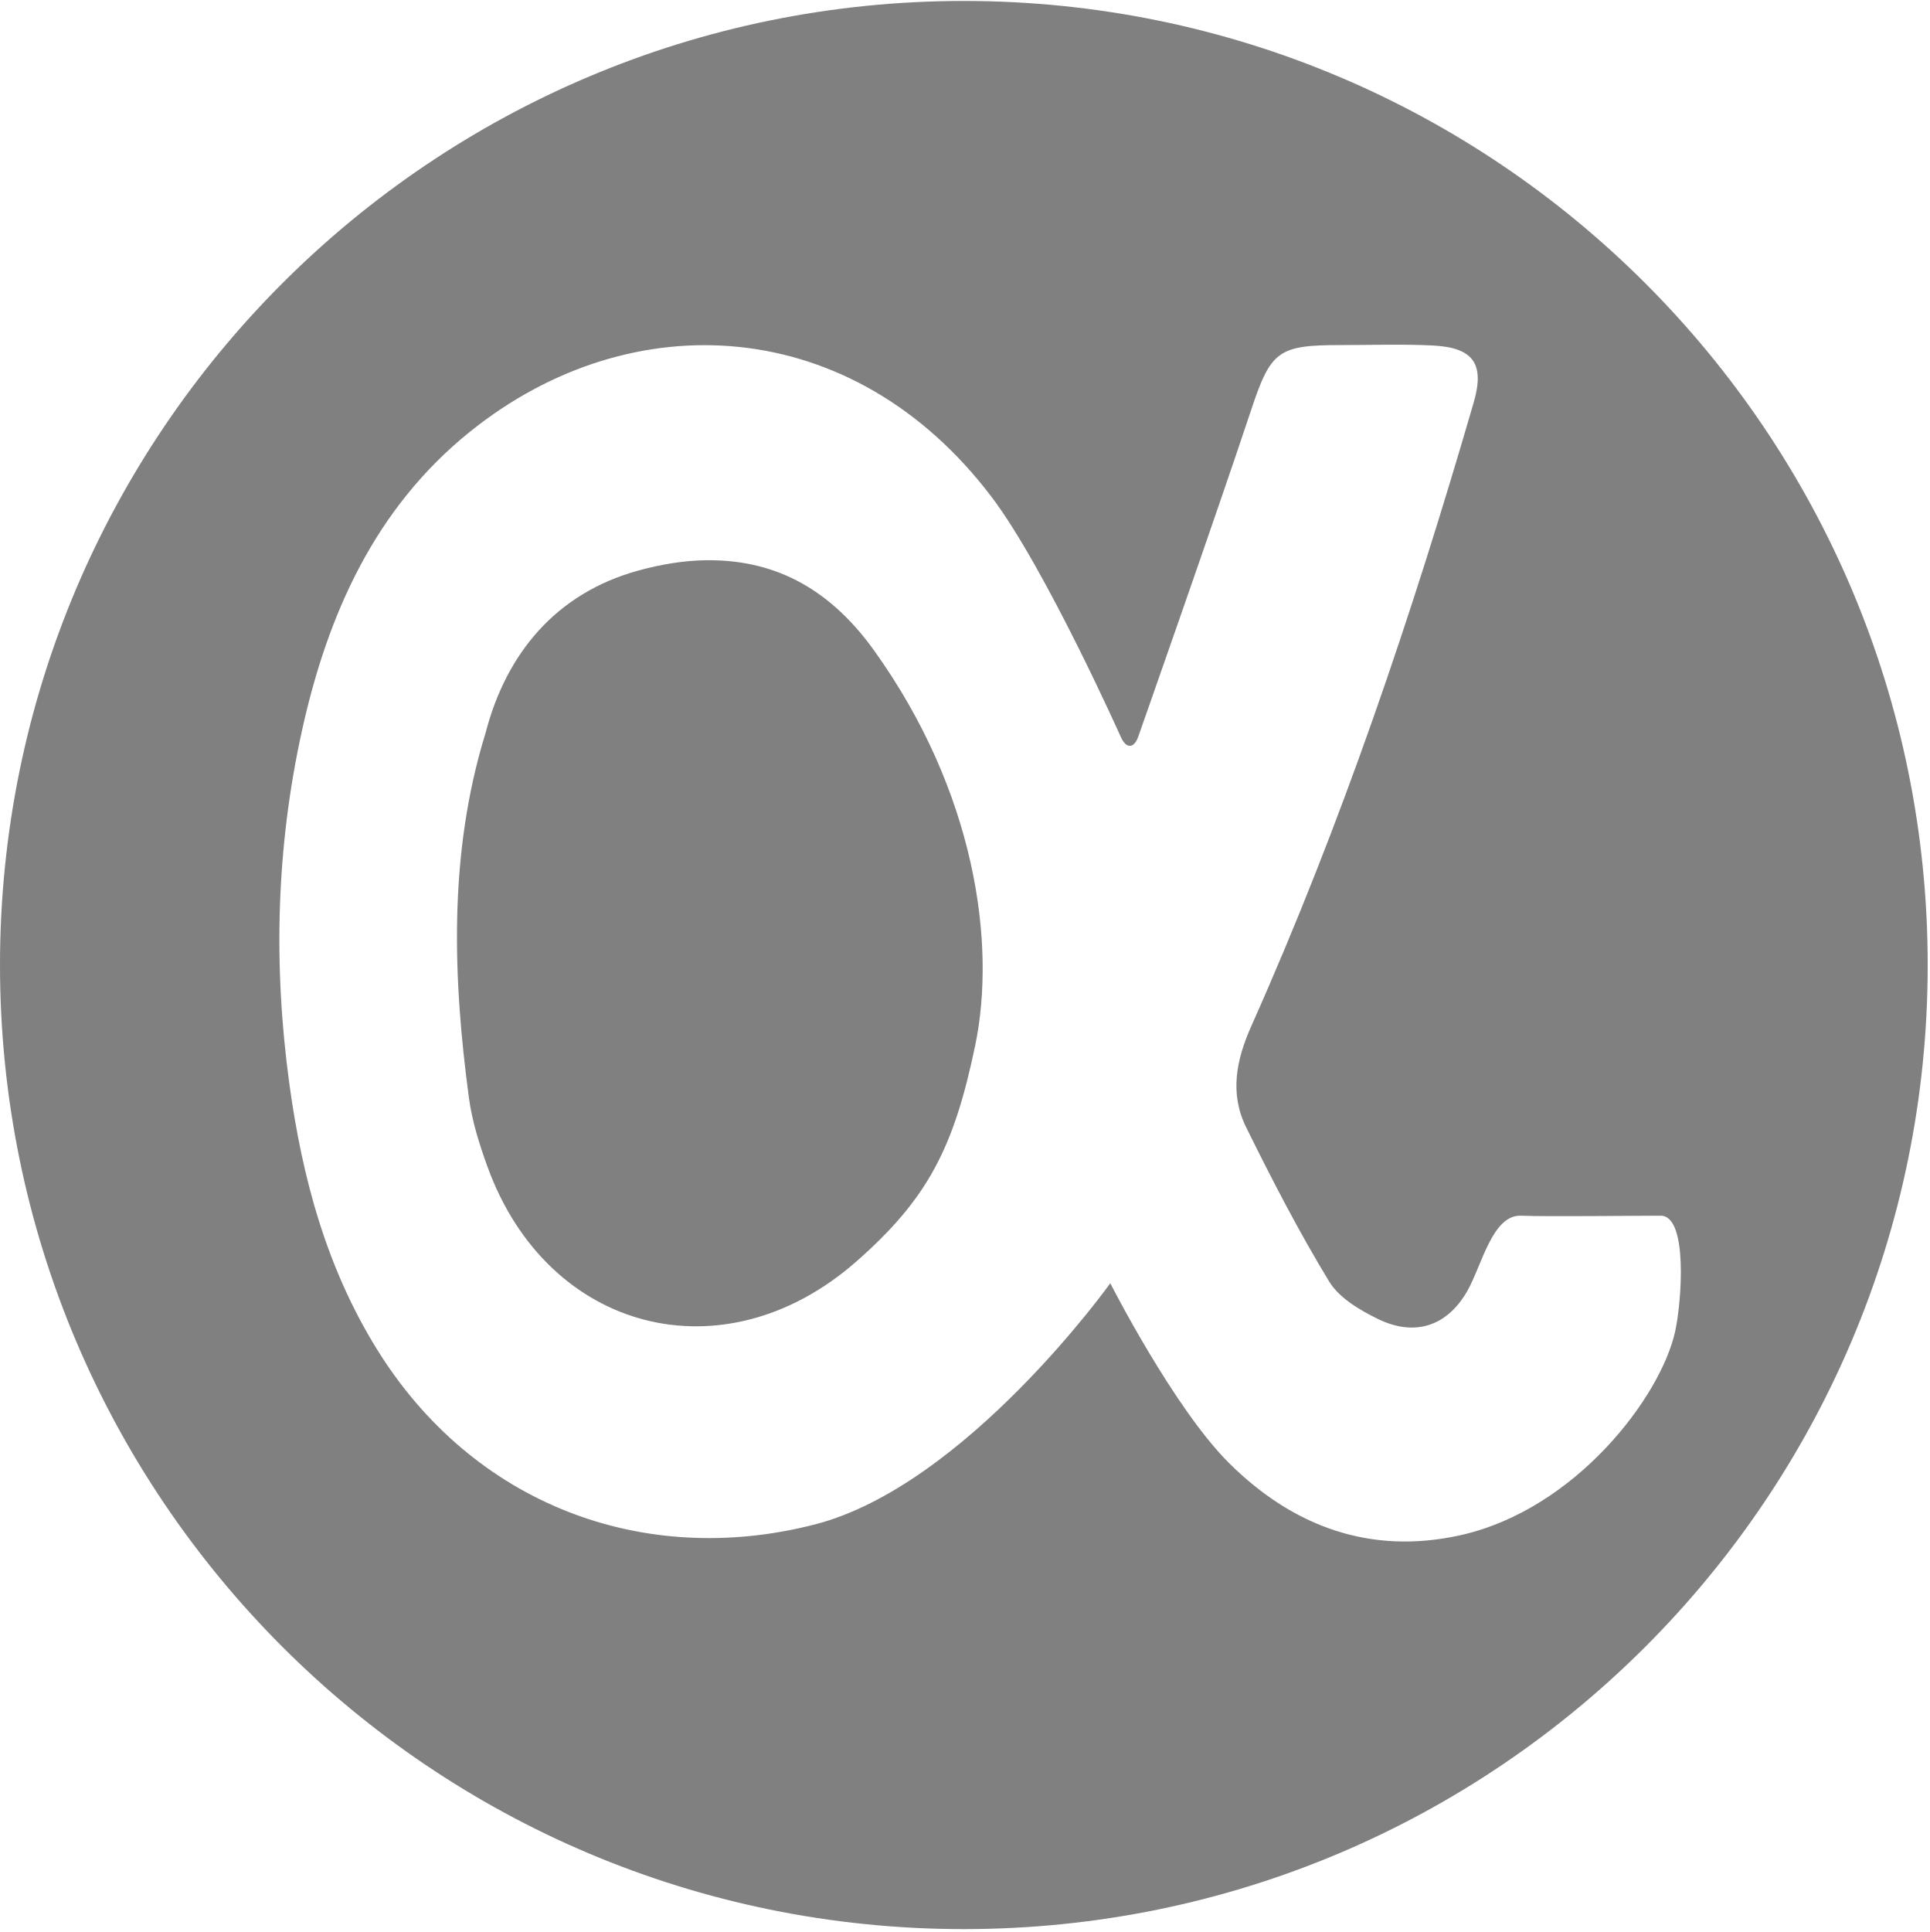
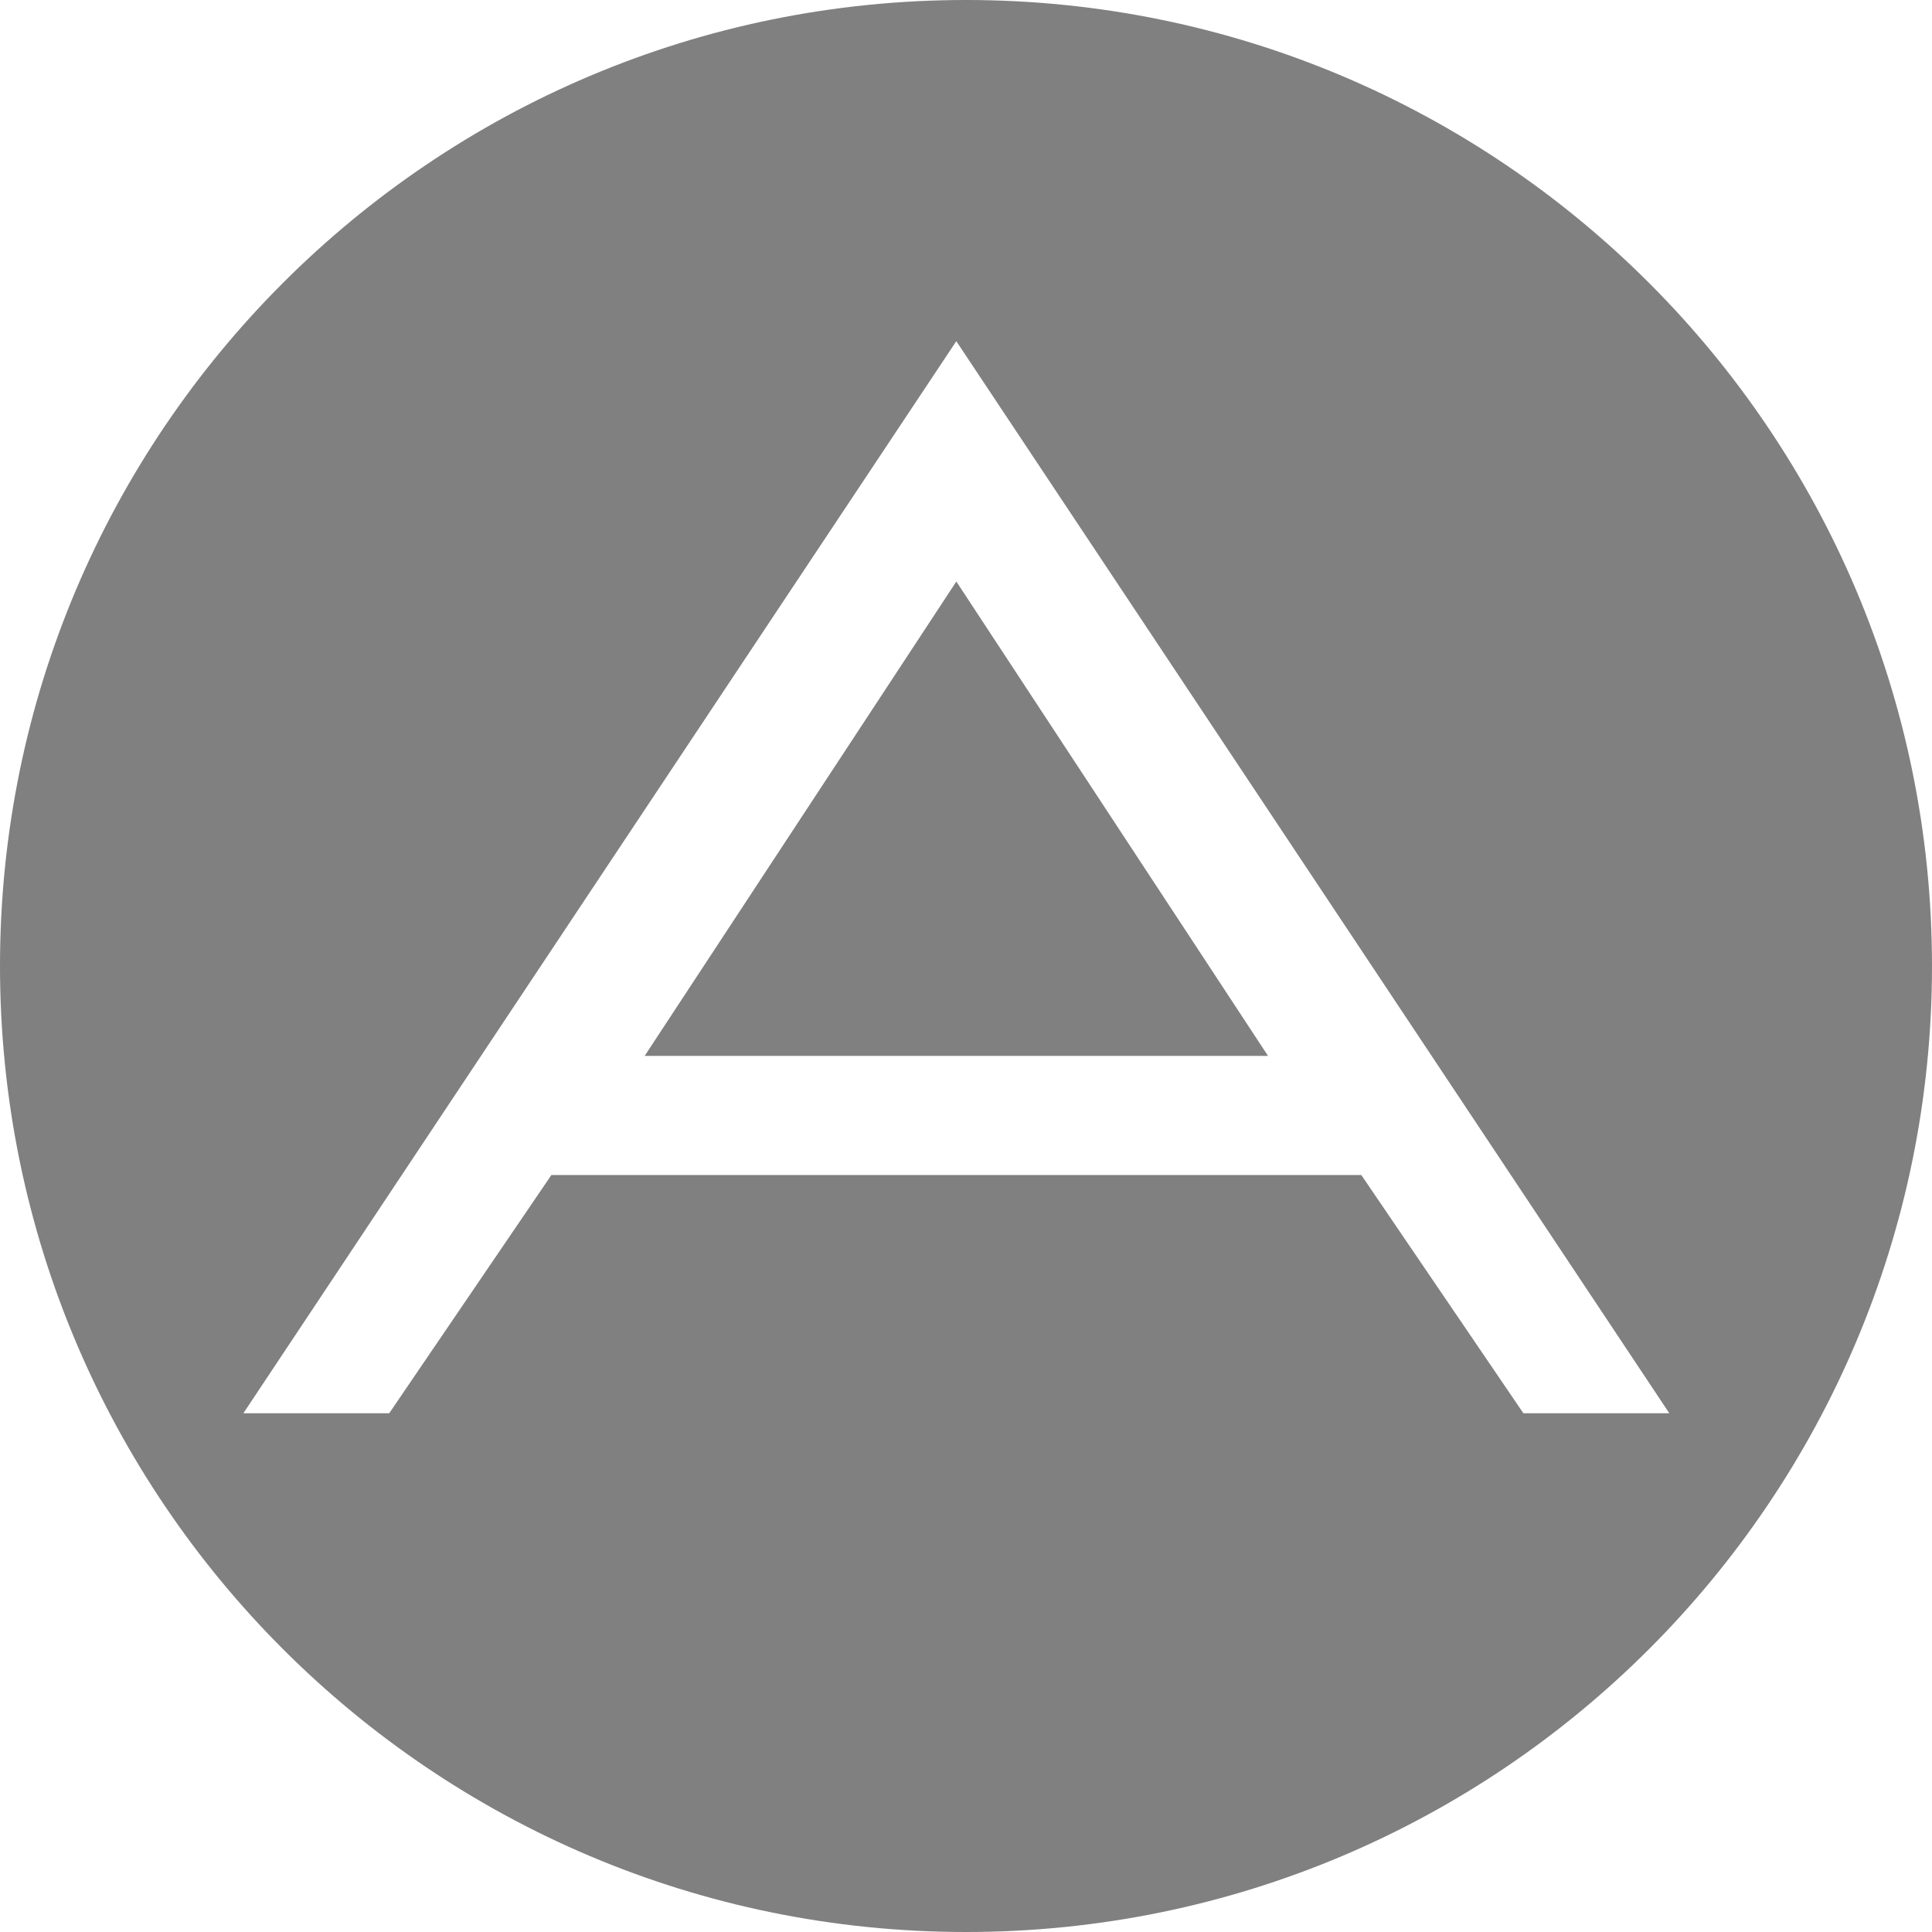
- <svg xmlns="http://www.w3.org/2000/svg" width="1001px" height="1002px" viewBox="0 0 1001 1002" version="1.1">
+ <svg xmlns="http://www.w3.org/2000/svg" width="200px" height="200px" viewBox="0 0 200 200" version="1.1">
  <description>Created with Sketch (http://www.bohemiancoding.com/sketch)</description>
  <defs />
-   <g id="Page 1" fill="#D8D8D8" fill-rule="evenodd">
-     <path d="M0,500.5 C0,776.643 223.857,1000.5 500,1000.5 C776.143,1000.5 1000,776.643 1000,500.5 C1000,224.357 776.143,0.5 500,0.5 C223.857,0.5 0,224.357 0,500.5 L0,500.5 L0,500.5 Z M742.781,179.156 C764.184,180.146 770.388,188.43 764.469,208.812 C732.498,318.888 695.893,427.379 649.125,532.156 C641.218,549.872 637.844,567.215 646.437,584.625 C659.84,611.778 673.783,638.782 689.499,664.625 C694.68,673.143 705.303,679.403 714.749,684.031 C733.889,693.408 750.717,687.875 761.187,669.531 C768.635,656.48 774.17,629.908 789,630.5 C802.766,631.051 847.215,630.5 861.508,630.5 C875.801,630.5 872.333,675.366 869,690.5 C861.5,724.555 817.24,782.937 757.562,796.219 C711.126,806.554 670.951,791.846 637.781,759 C609,730.5 575.968,665.531 575.968,665.531 C575.968,665.531 500.927,770.5 422.718,790.625 C333.655,813.543 245.207,780.167 195.375,699.5 C169.312,657.309 156.757,610.808 150.094,562.031 C141.695,500.534 143.297,439.512 156.625,379.031 C169.937,318.625 194.514,263.499 243.906,223.812 C327.735,156.455 442.601,162.937 514.406,257.75 C542.282,294.558 581.532,382.428 581.532,382.428 C584.281,388.45 588.291,388.269 590.492,382.004 C590.492,382.004 630.788,267.577 649.061,212.563 C659.254,181.87 663.142,178.969 695.499,178.969 C703.378,178.969 711.275,178.828 719.156,178.781 C727.037,178.734 734.92,178.793 742.781,179.156 L742.781,179.156 L742.781,179.156 Z M330.937,295.968 C288.425,307.719 262.548,338.947 251.875,380.187 C232.216,443.767 235.183,509.208 243.281,569.562 C244.921,581.6 248.68,593.516 252.843,605 C284.011,690.981 375.438,714.556 444.093,654.375 C481.451,621.628 494.906,595.031 505.906,542.121 C516.906,489.211 505.906,410.5 453.406,337.312 C429.071,303.388 399.674,290.099 366.156,290.562 C354.983,290.717 343.267,292.56 330.937,295.968 L330.937,295.968 L330.937,295.968 Z M330.937,295.968" id="App.net" fill="#808080" />
+   <g id="Page 1" stroke="none" stroke-width="1" fill="none" fill-rule="evenodd">
+     <path d="M99,60.199 L131.265,109.306 L66.735,109.306 Z M200,100 C200,155.23 155.228,200 100,200 C44.77,200 0,155.23 0,100 C0,44.772 44.77,0 100,0 C155.228,0 200,44.772 200,100 Z M25.196,146.297 L40.294,146.297 L57.081,121.636 L140.921,121.636 L157.699,146.297 L172.804,146.297 L98.996,35.319 Z M25.196,146.297" id="App.net" fill="#808080" />
  </g>
</svg>
